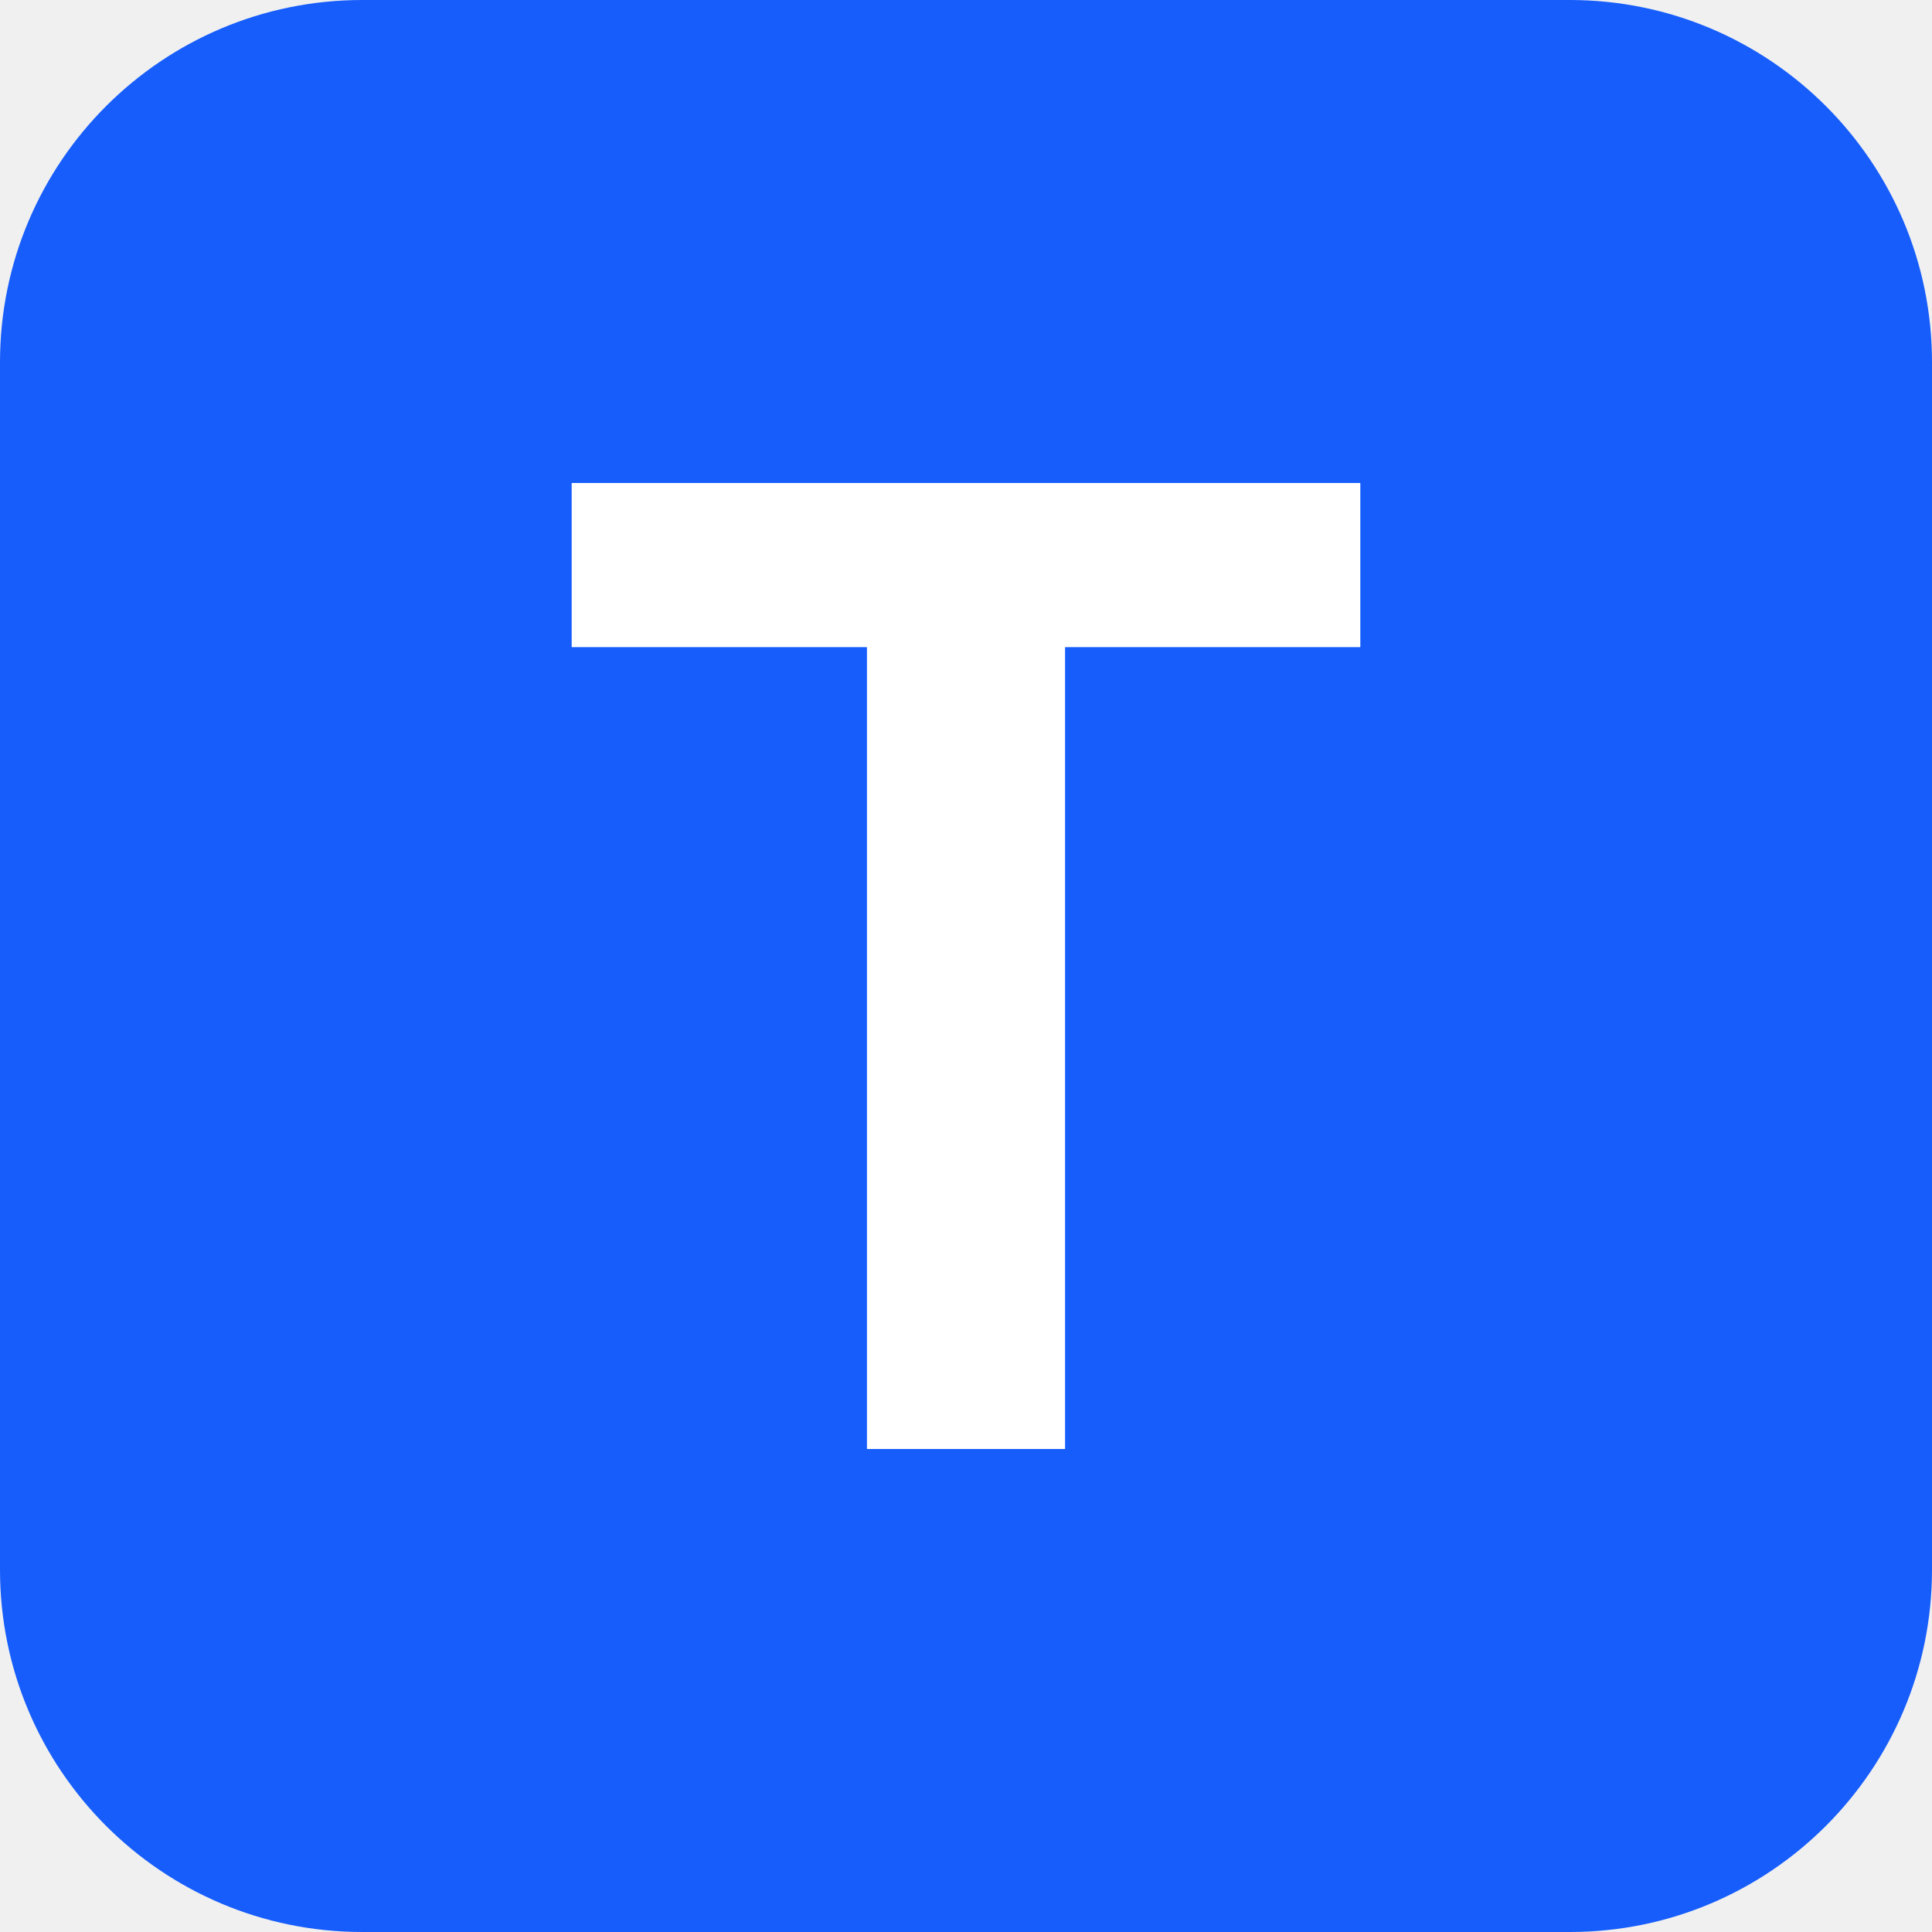
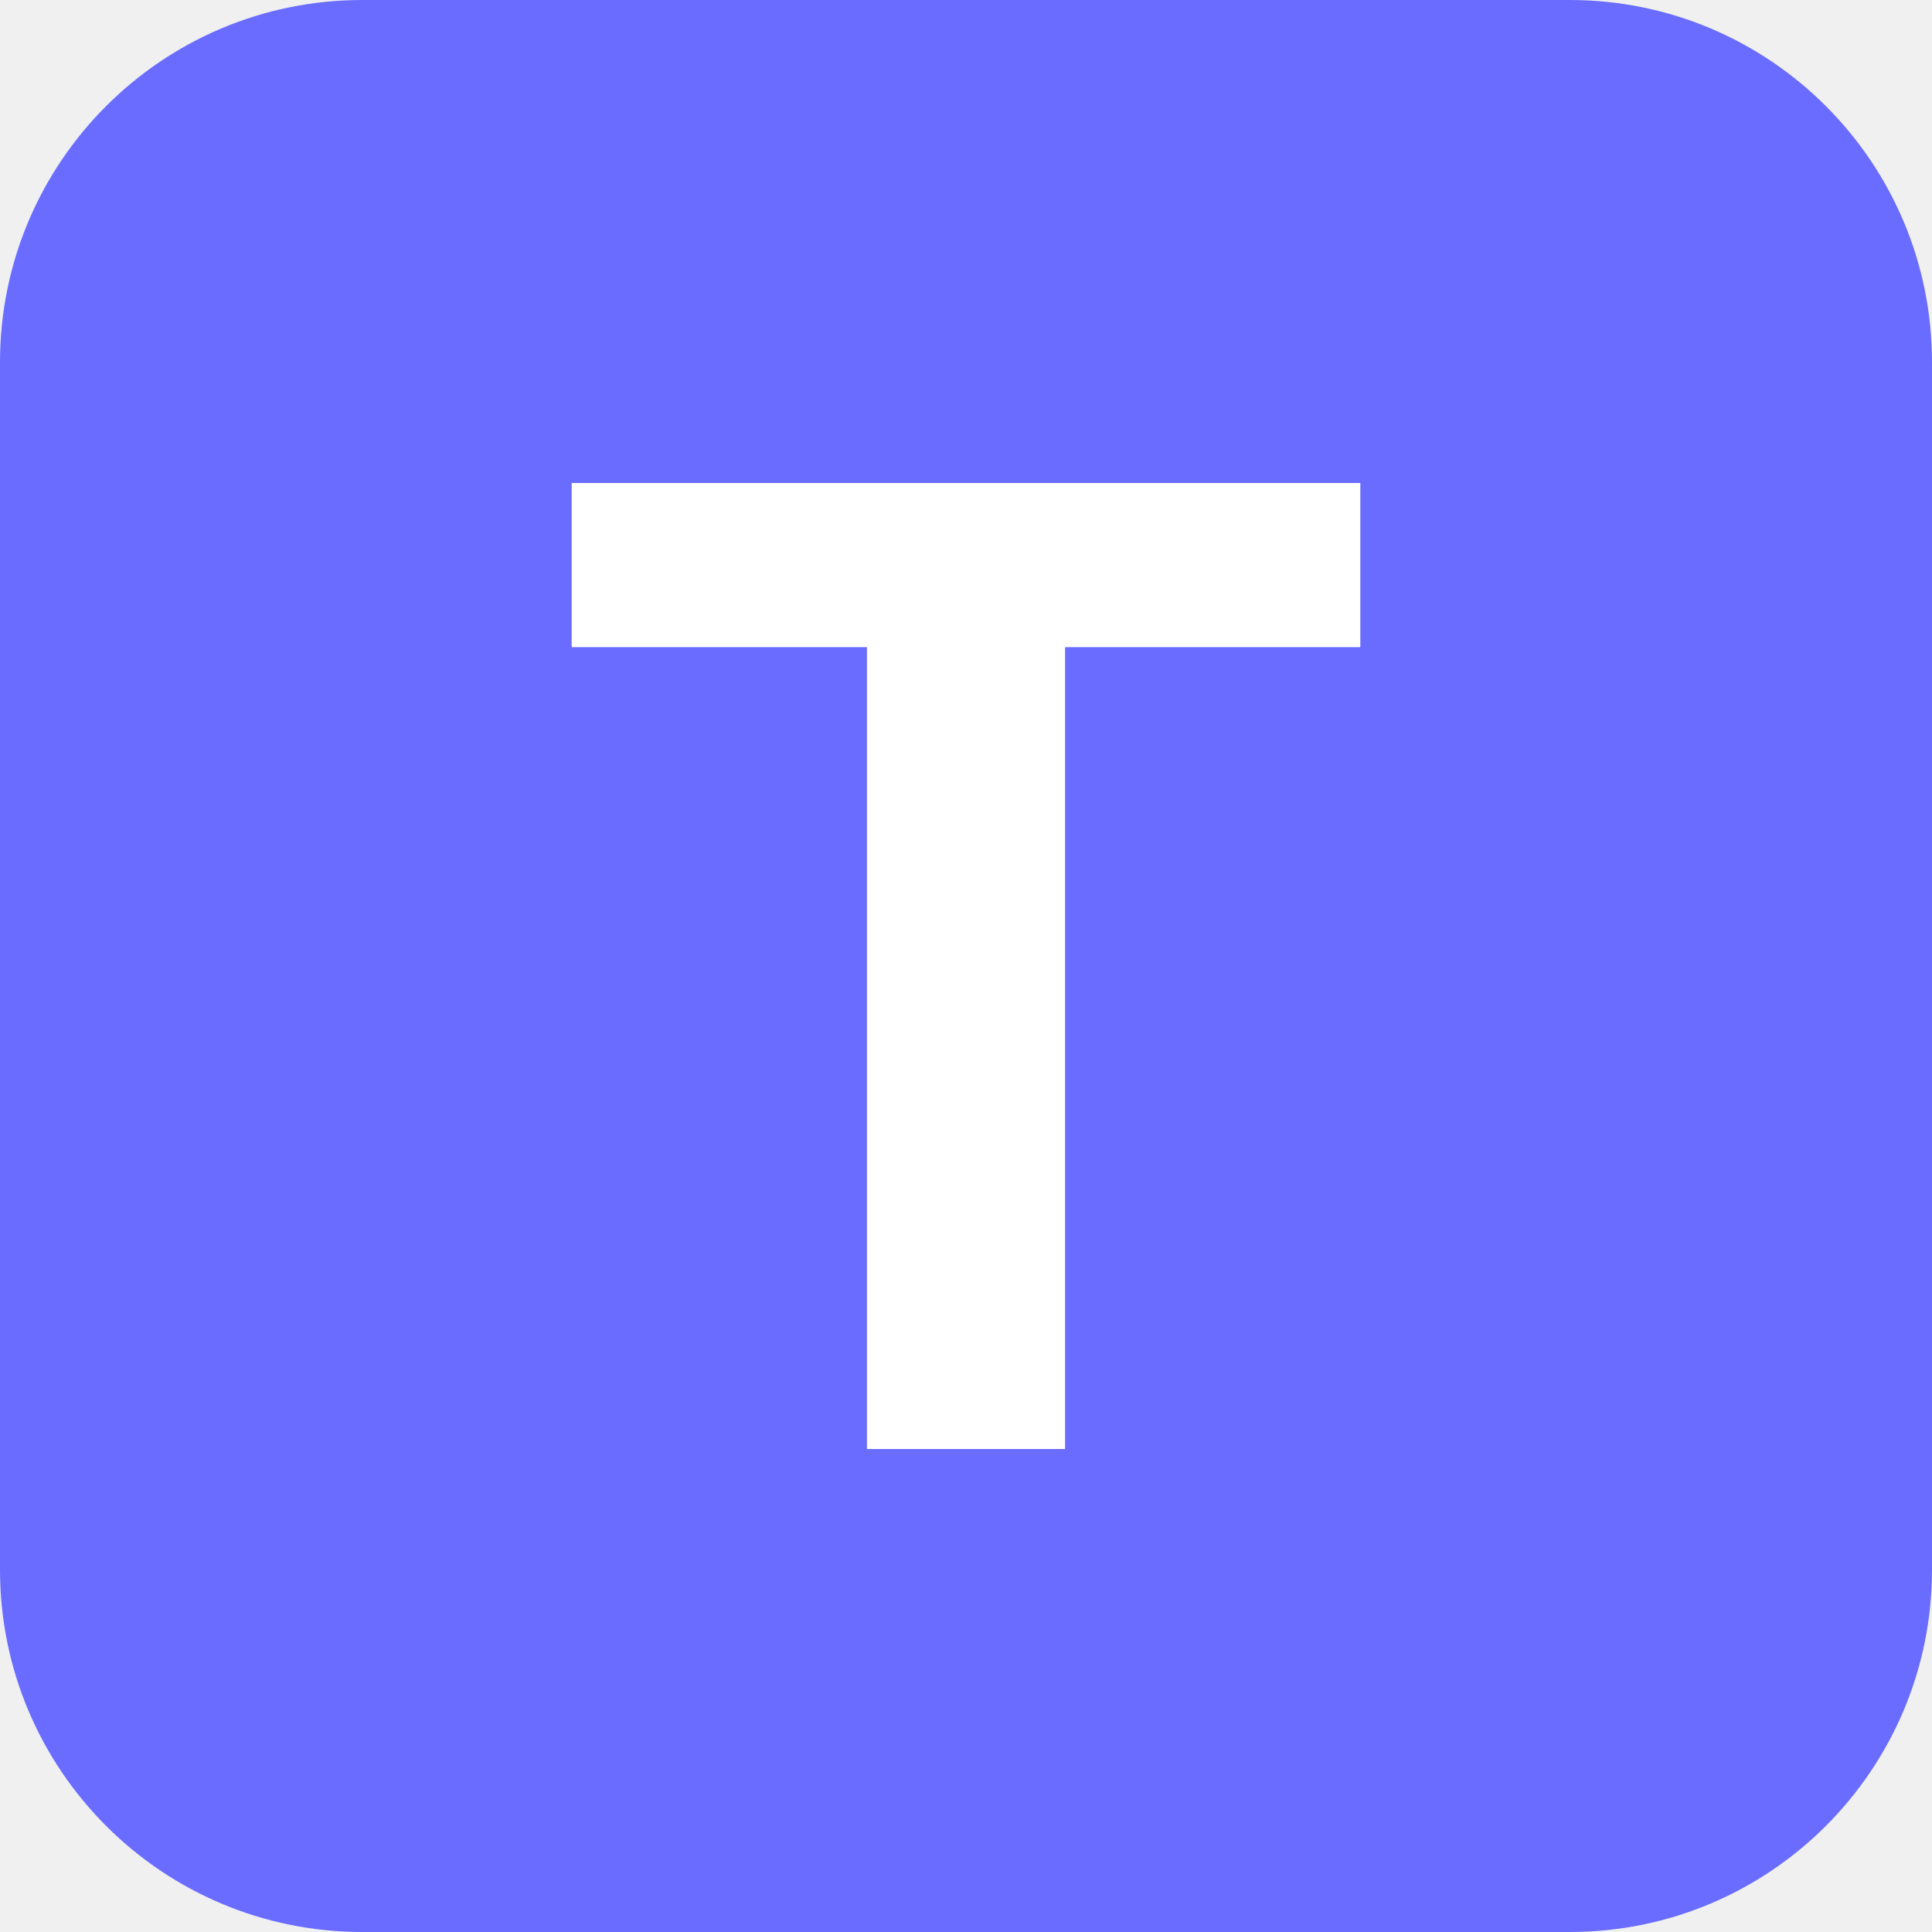
<svg xmlns="http://www.w3.org/2000/svg" width="32" height="32" viewBox="0 0 32 32" fill="none">
-   <rect width="32" height="32" rx="6" fill="#165DFC" />
+   <rect width="32" height="32" rx="6" fill="#696cff" />
  <text x="16" y="24" text-anchor="middle" font-family="system-ui, -apple-system, sans-serif" font-size="22" font-weight="bold" fill="white">T</text>
</svg>
